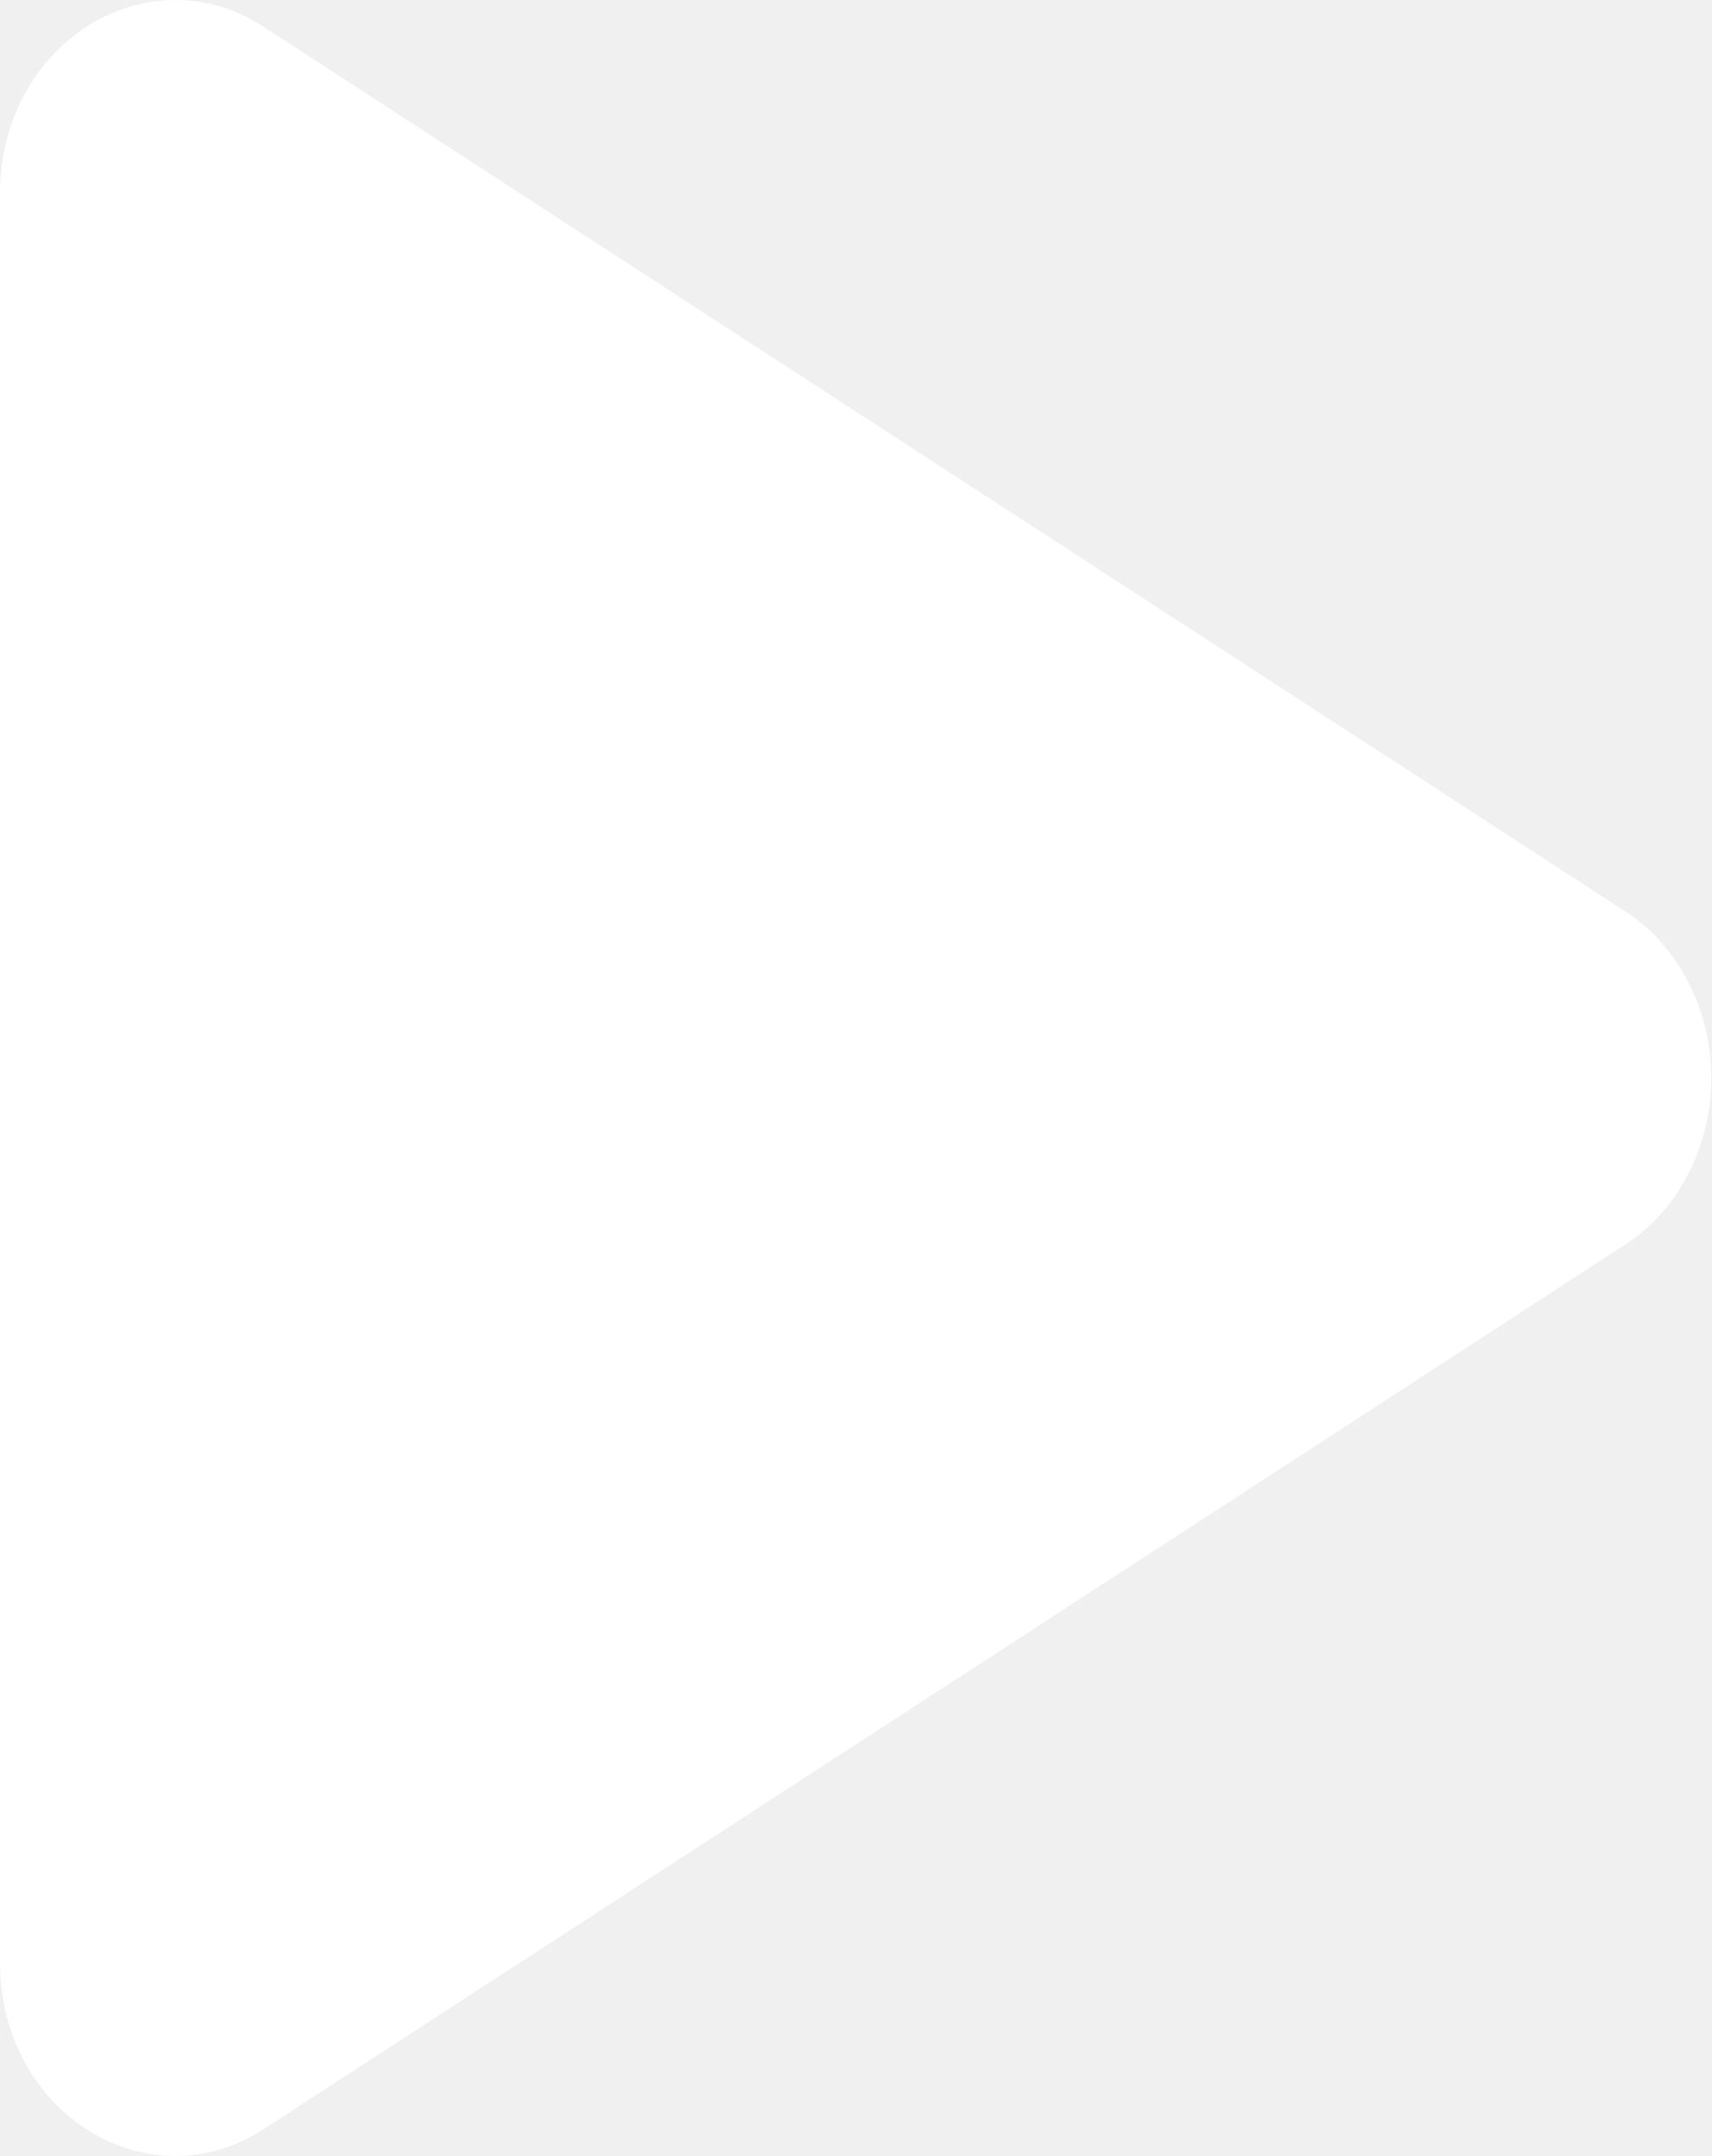
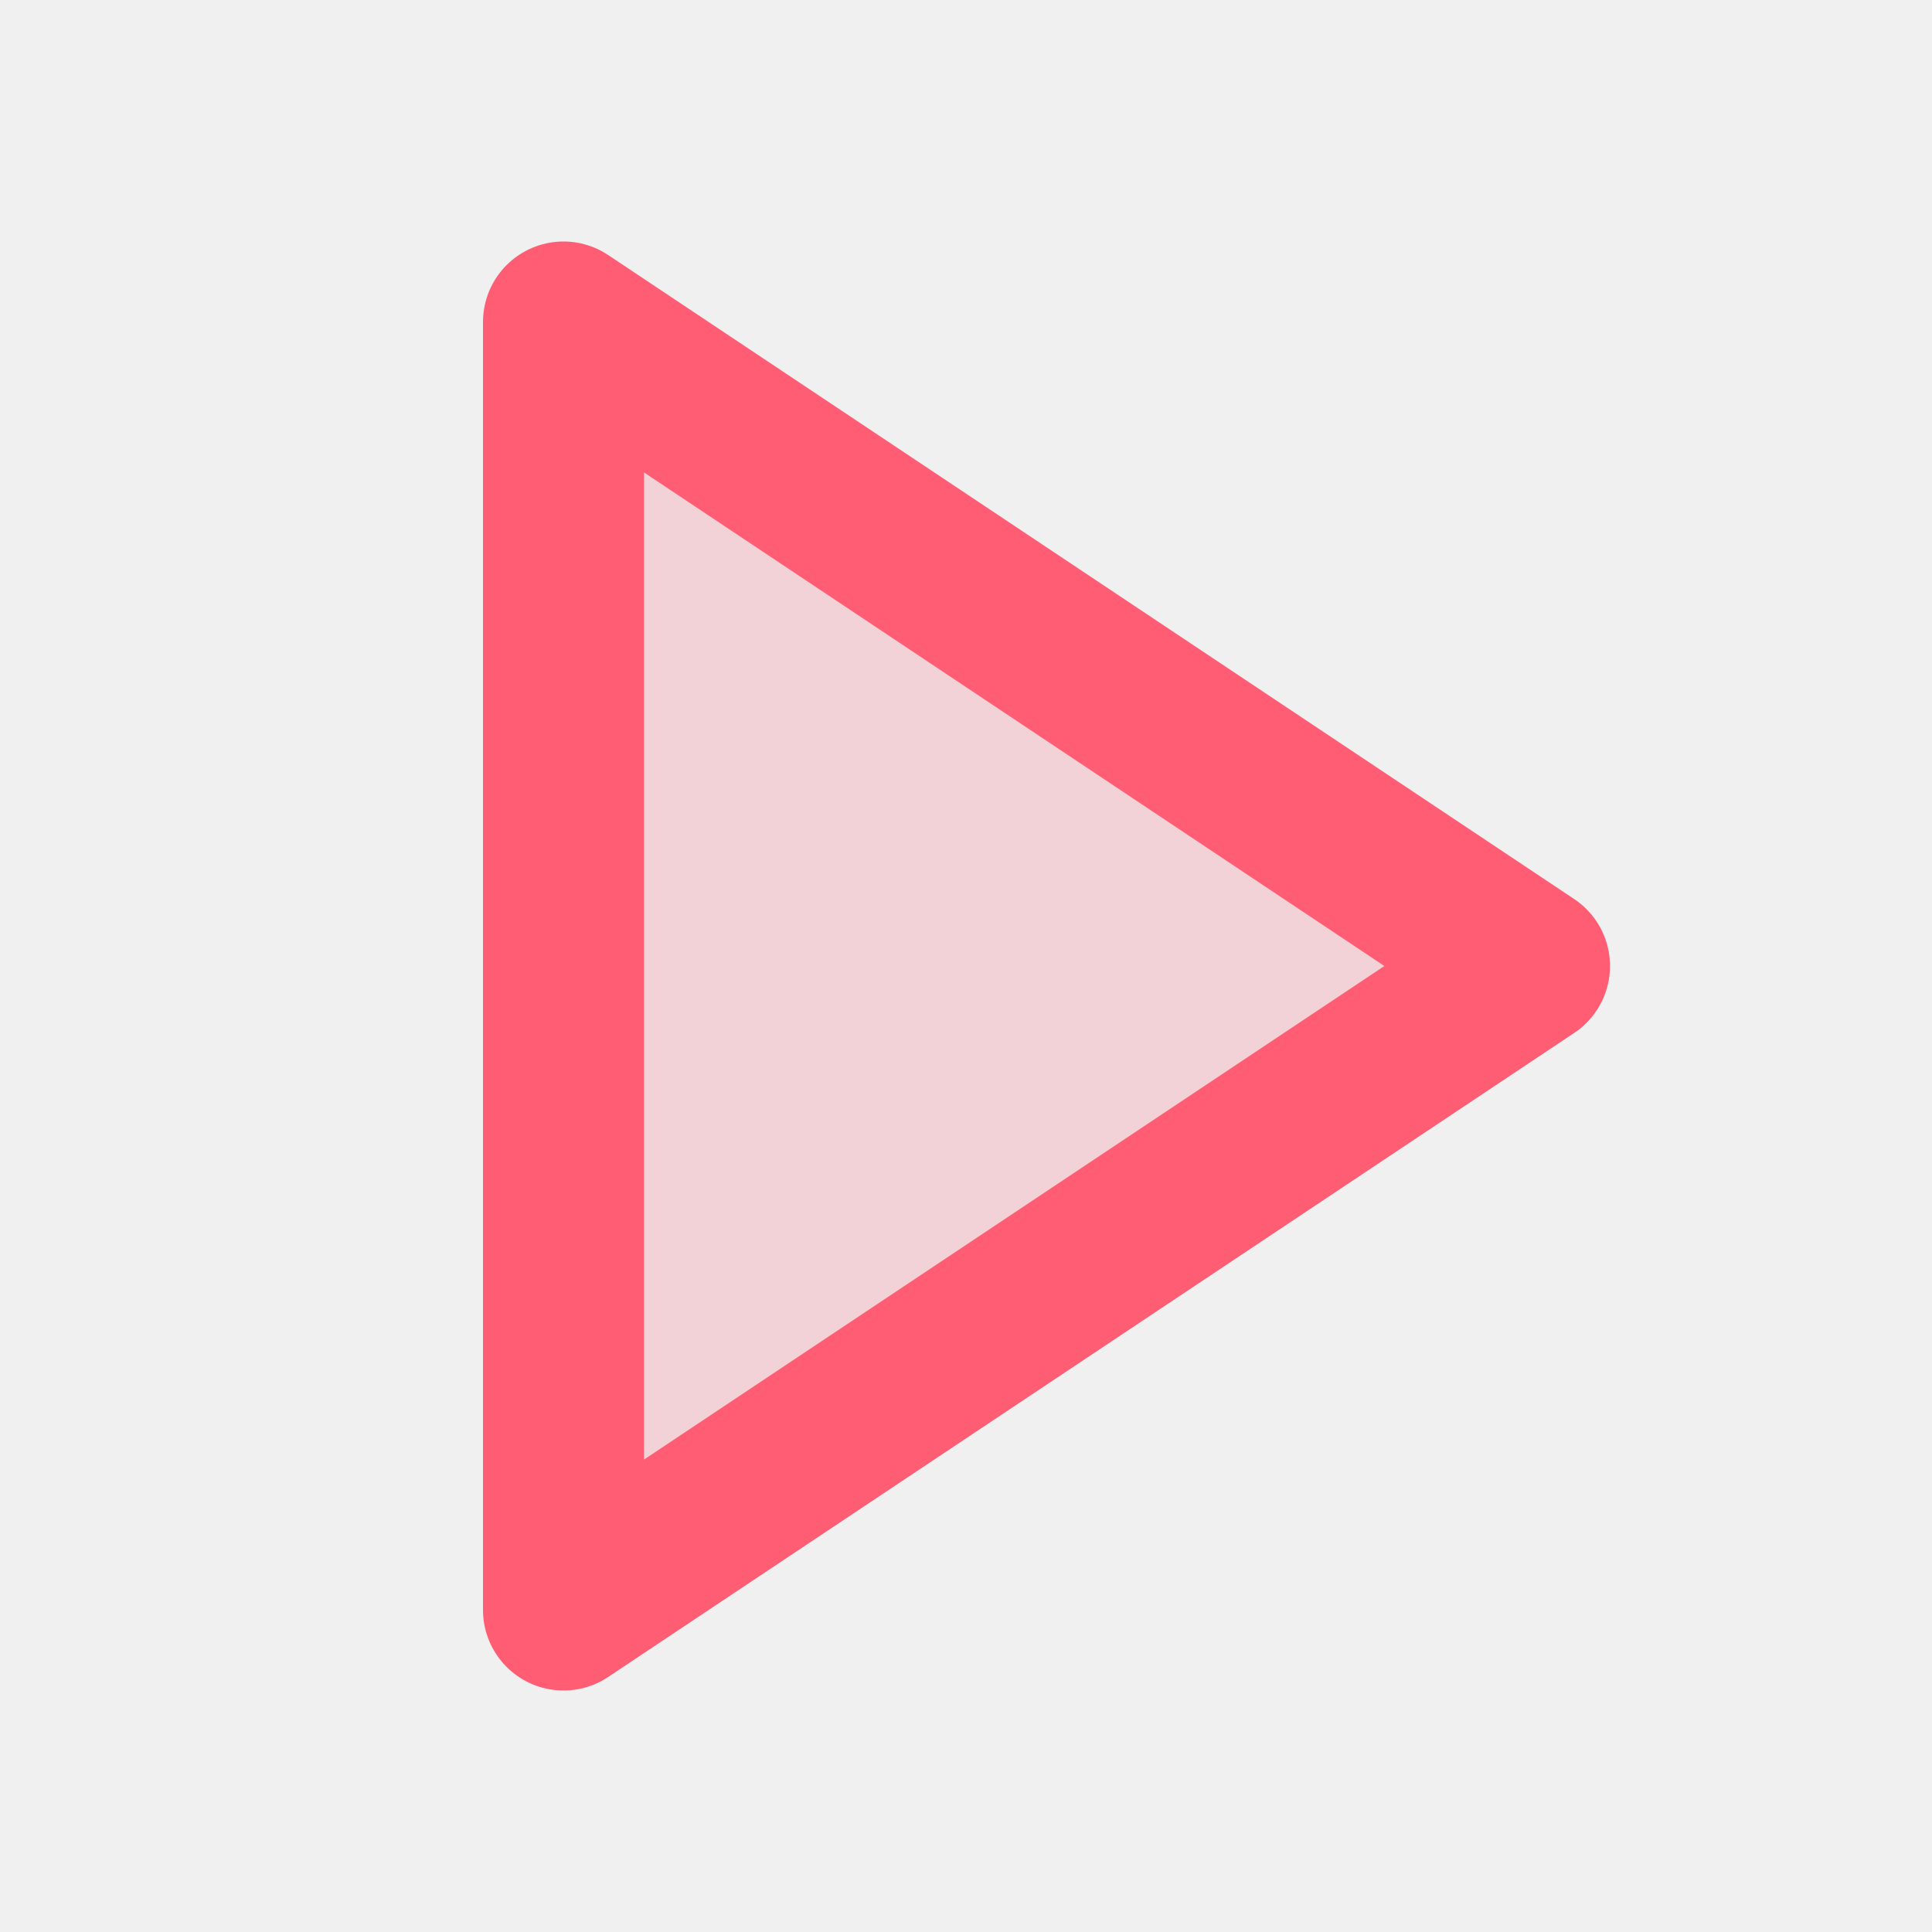
- <svg xmlns="http://www.w3.org/2000/svg" width="10" height="12.6" viewBox="0 0 10 12.6" fill="none">
-   <g id="Group">
-     <path id="Vector" d="M9.495 7.275L1.541 12.443C0.866 12.882 0 12.351 0 11.468V1.132C0 0.25 0.865 -0.282 1.541 0.157L9.495 5.325C9.648 5.423 9.776 5.565 9.864 5.737C9.953 5.908 10 6.102 10 6.3C10 6.498 9.953 6.693 9.864 6.864C9.776 7.035 9.648 7.177 9.495 7.275V7.275Z" fill="white" />
-   </g>
+ <svg xmlns="http://www.w3.org/2000/svg" width="24" height="24" viewBox="0 0 24 24" fill="#ff5d73" fill-opacity=".2" stroke="#ff5d73" stroke-width="2" stroke-linecap="round" stroke-linejoin="round">
+   <polygon points="7 4 19 12 7 20" />
</svg>
